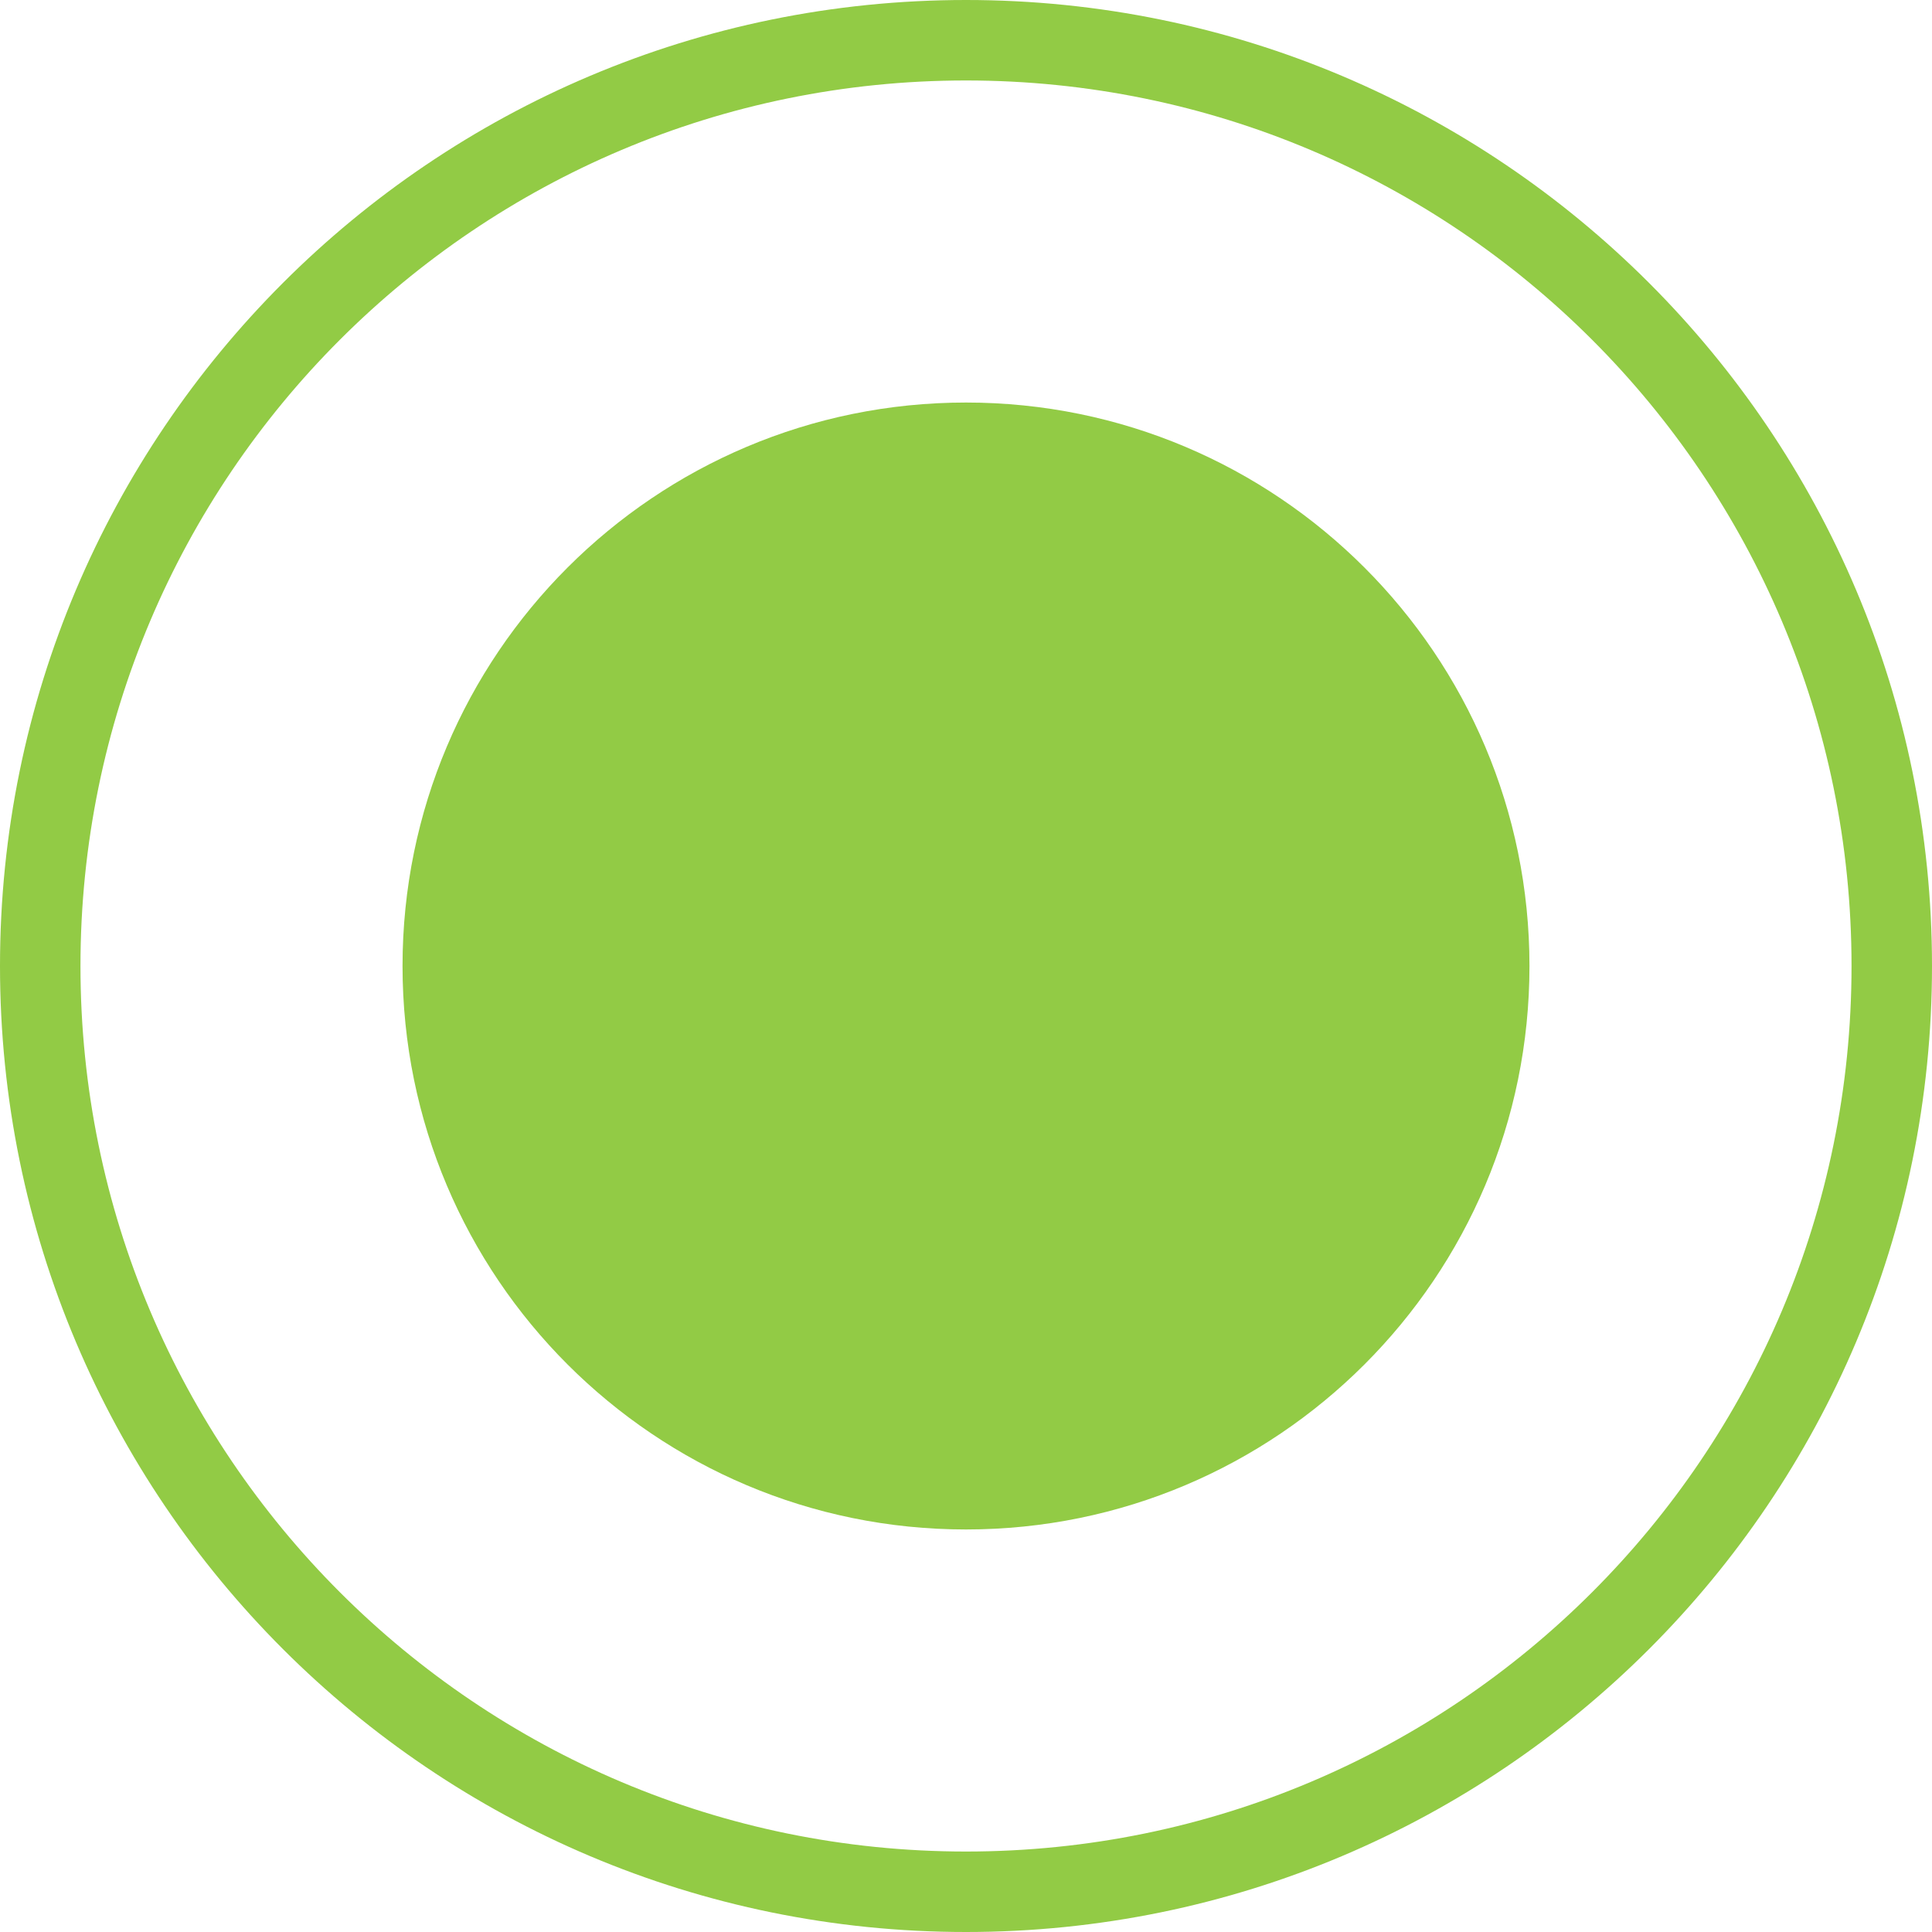
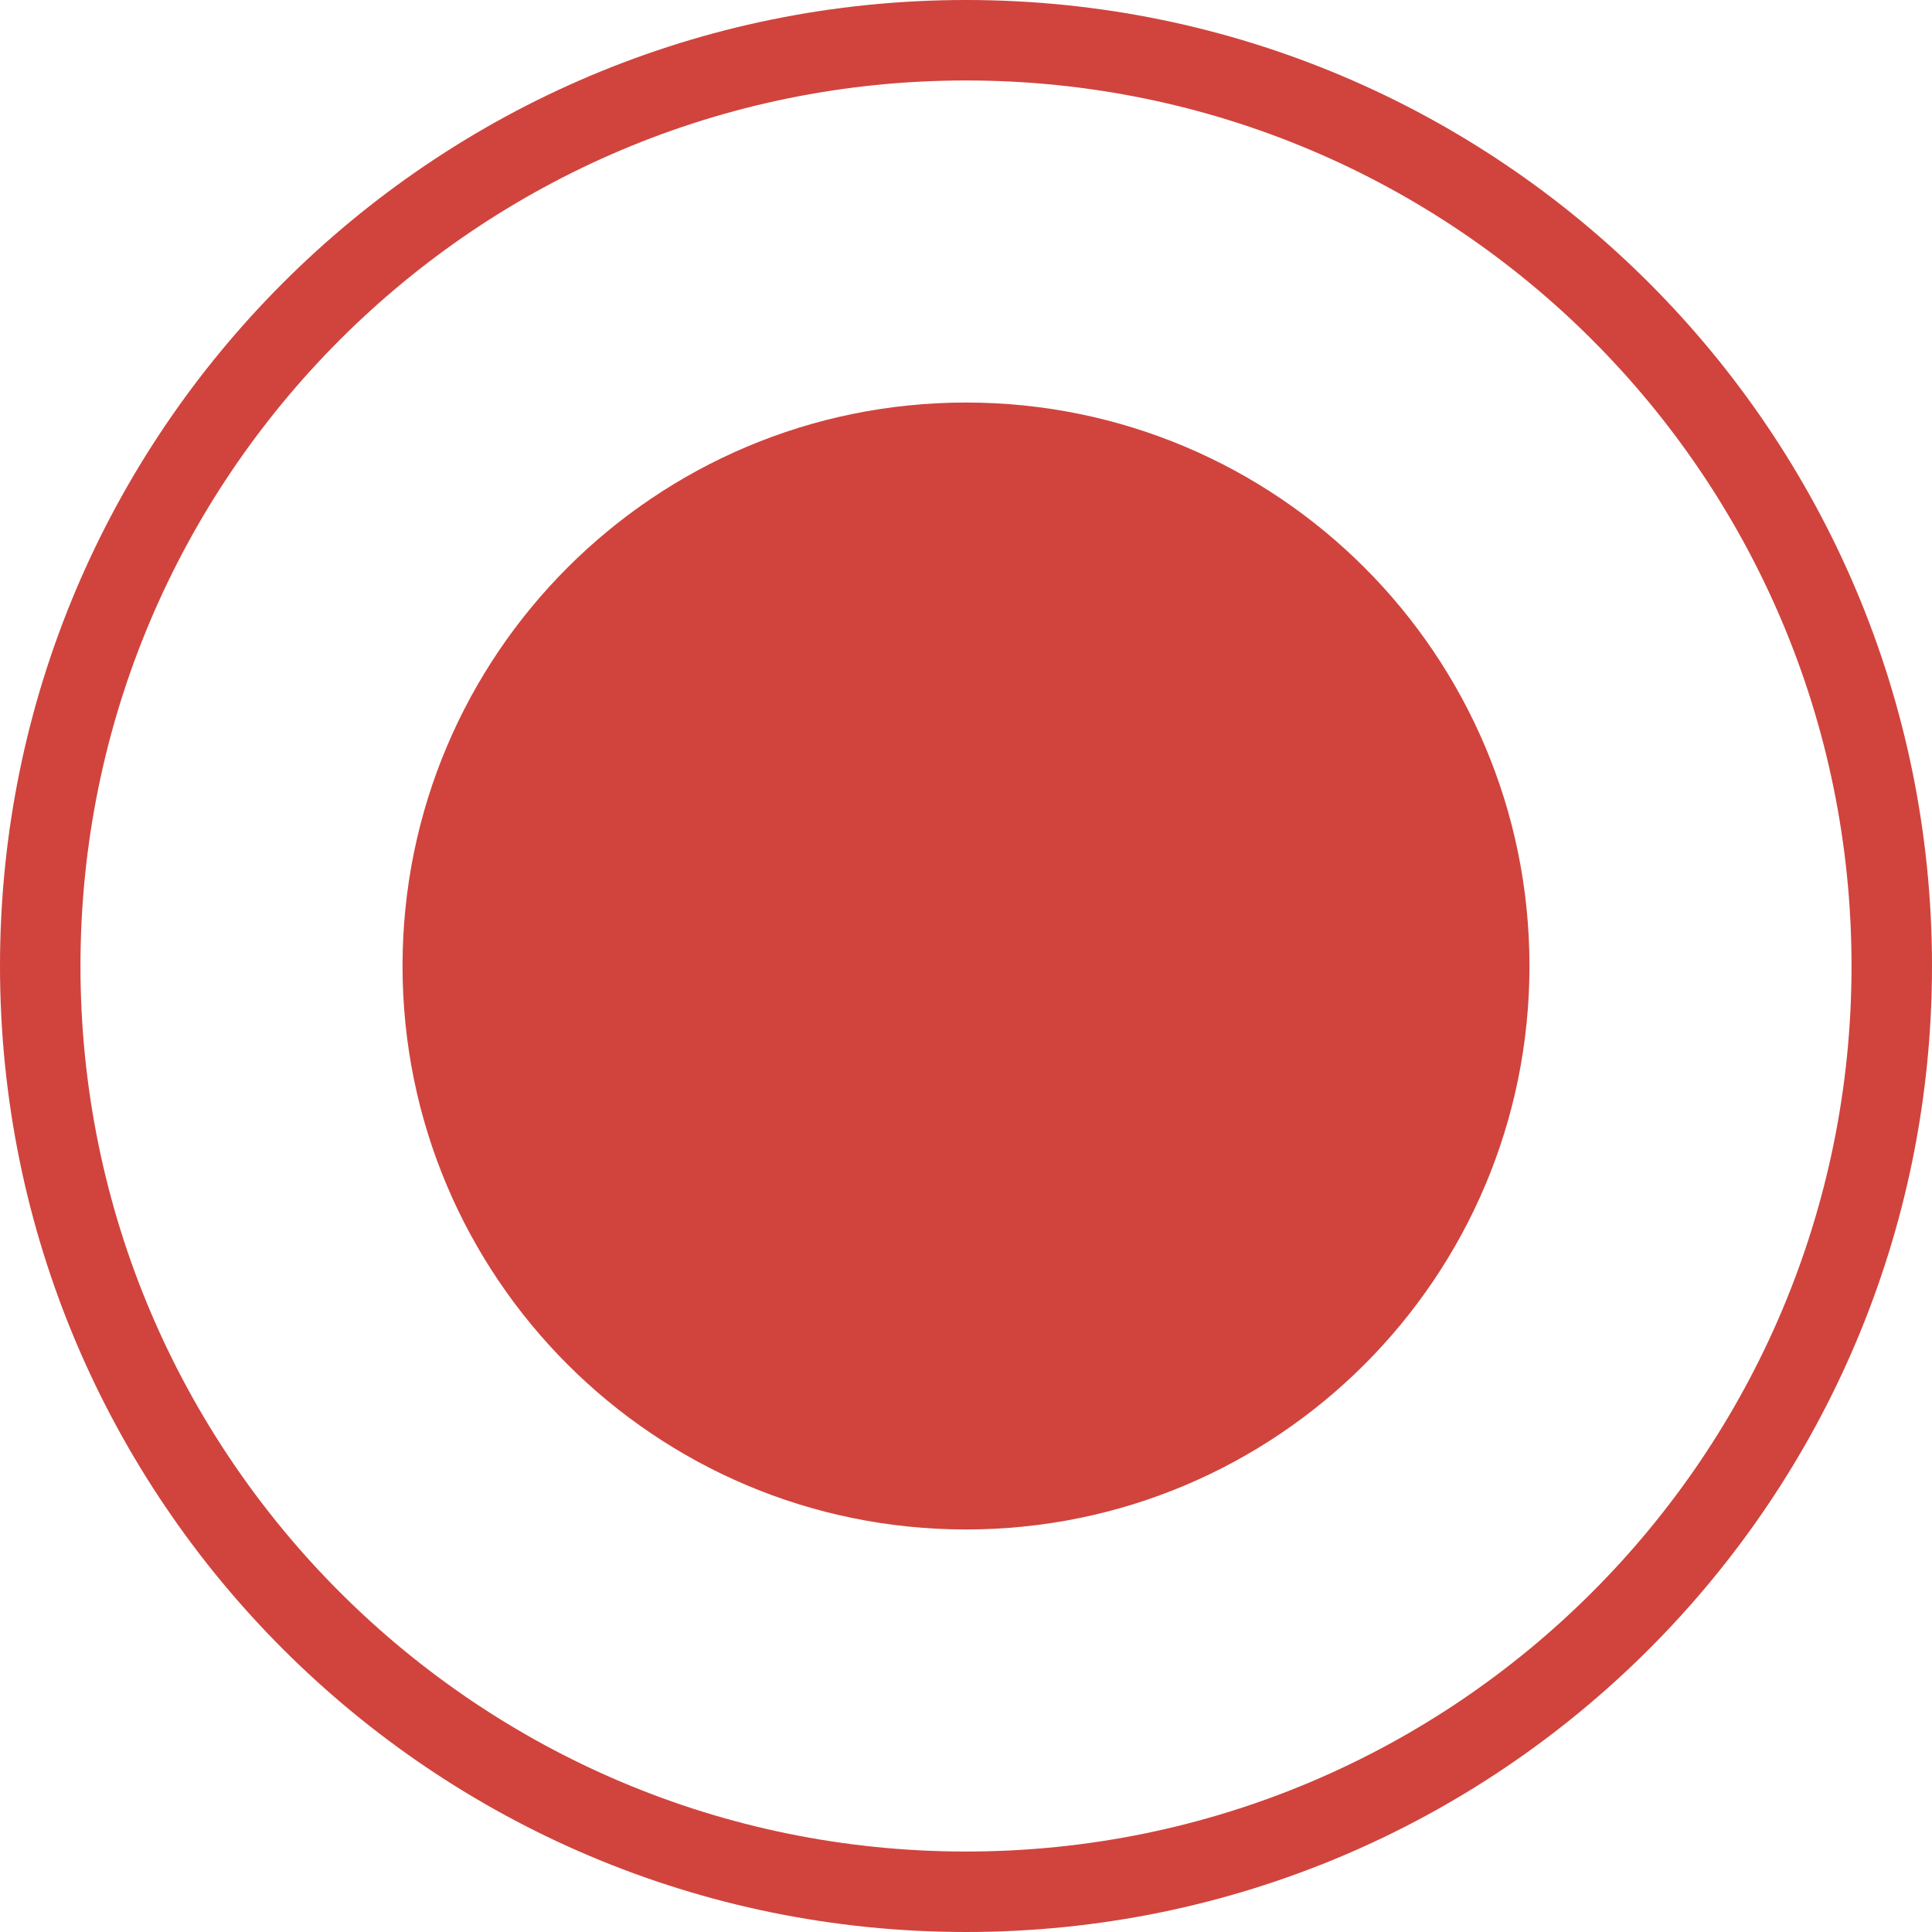
<svg xmlns="http://www.w3.org/2000/svg" width="20" height="20" viewBox="0 0 20 20" fill="none">
-   <path fill-rule="evenodd" clip-rule="evenodd" d="M0.833 10C0.833 15.063 4.937 19.167 10 19.167C15.063 19.167 19.167 15.063 19.167 10C19.167 4.937 15.063 0.833 10 0.833C4.937 0.833 0.833 4.937 0.833 10ZM0 10C0 4.477 4.477 0 10 0C15.523 0 20 4.477 20 10C20 15.523 15.523 20 10 20C4.477 20 0 15.523 0 10Z" fill="#92CB45" />
-   <path fill-rule="evenodd" clip-rule="evenodd" d="M10 15.833C6.778 15.833 4.167 13.222 4.167 10C4.167 6.778 6.778 4.167 10 4.167C13.222 4.167 15.833 6.778 15.833 10C15.833 13.222 13.222 15.833 10 15.833Z" fill="#92CB45" />
+   <path fill-rule="evenodd" clip-rule="evenodd" d="M0.833 10C0.833 15.063 4.937 19.167 10 19.167C15.063 19.167 19.167 15.063 19.167 10C19.167 4.937 15.063 0.833 10 0.833C4.937 0.833 0.833 4.937 0.833 10ZM0 10C0 4.477 4.477 0 10 0C15.523 0 20 4.477 20 10C20 15.523 15.523 20 10 20C4.477 20 0 15.523 0 10Z" fill="#D0443D" />
+   <path fill-rule="evenodd" clip-rule="evenodd" d="M10 15.833C6.778 15.833 4.167 13.222 4.167 10C4.167 6.778 6.778 4.167 10 4.167C13.222 4.167 15.833 6.778 15.833 10C15.833 13.222 13.222 15.833 10 15.833Z" fill="#D0443D" />
</svg>
